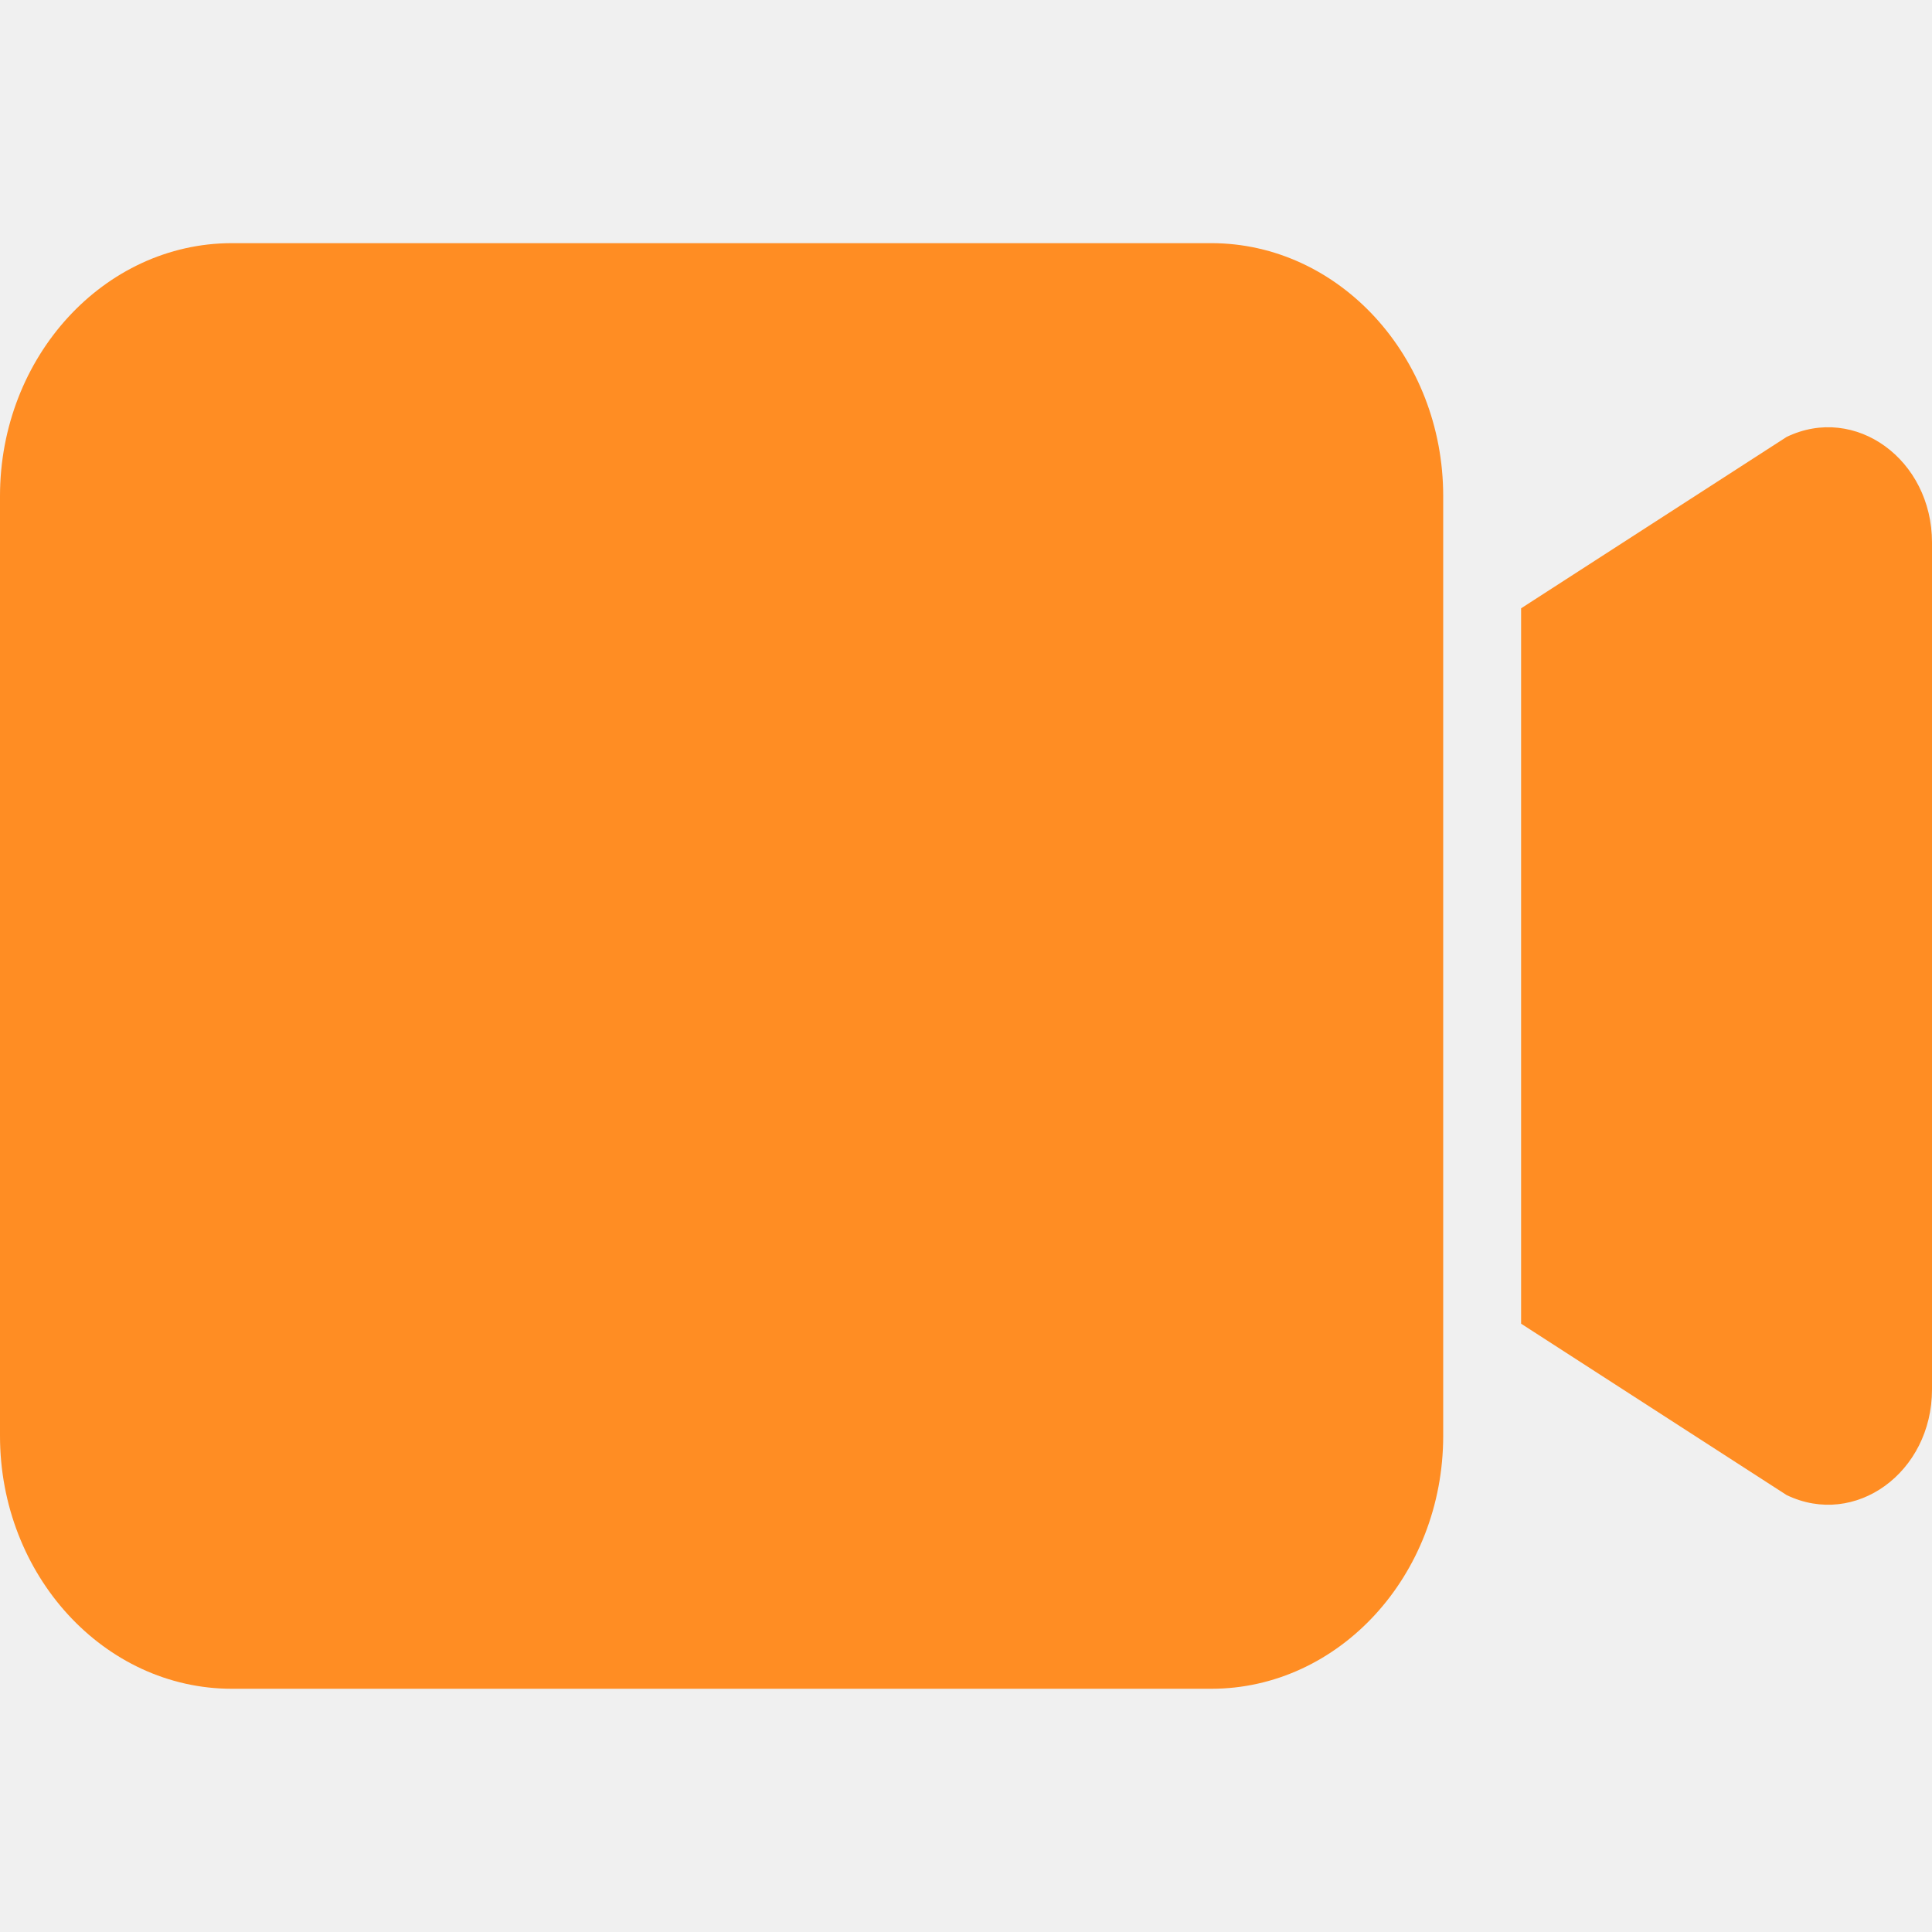
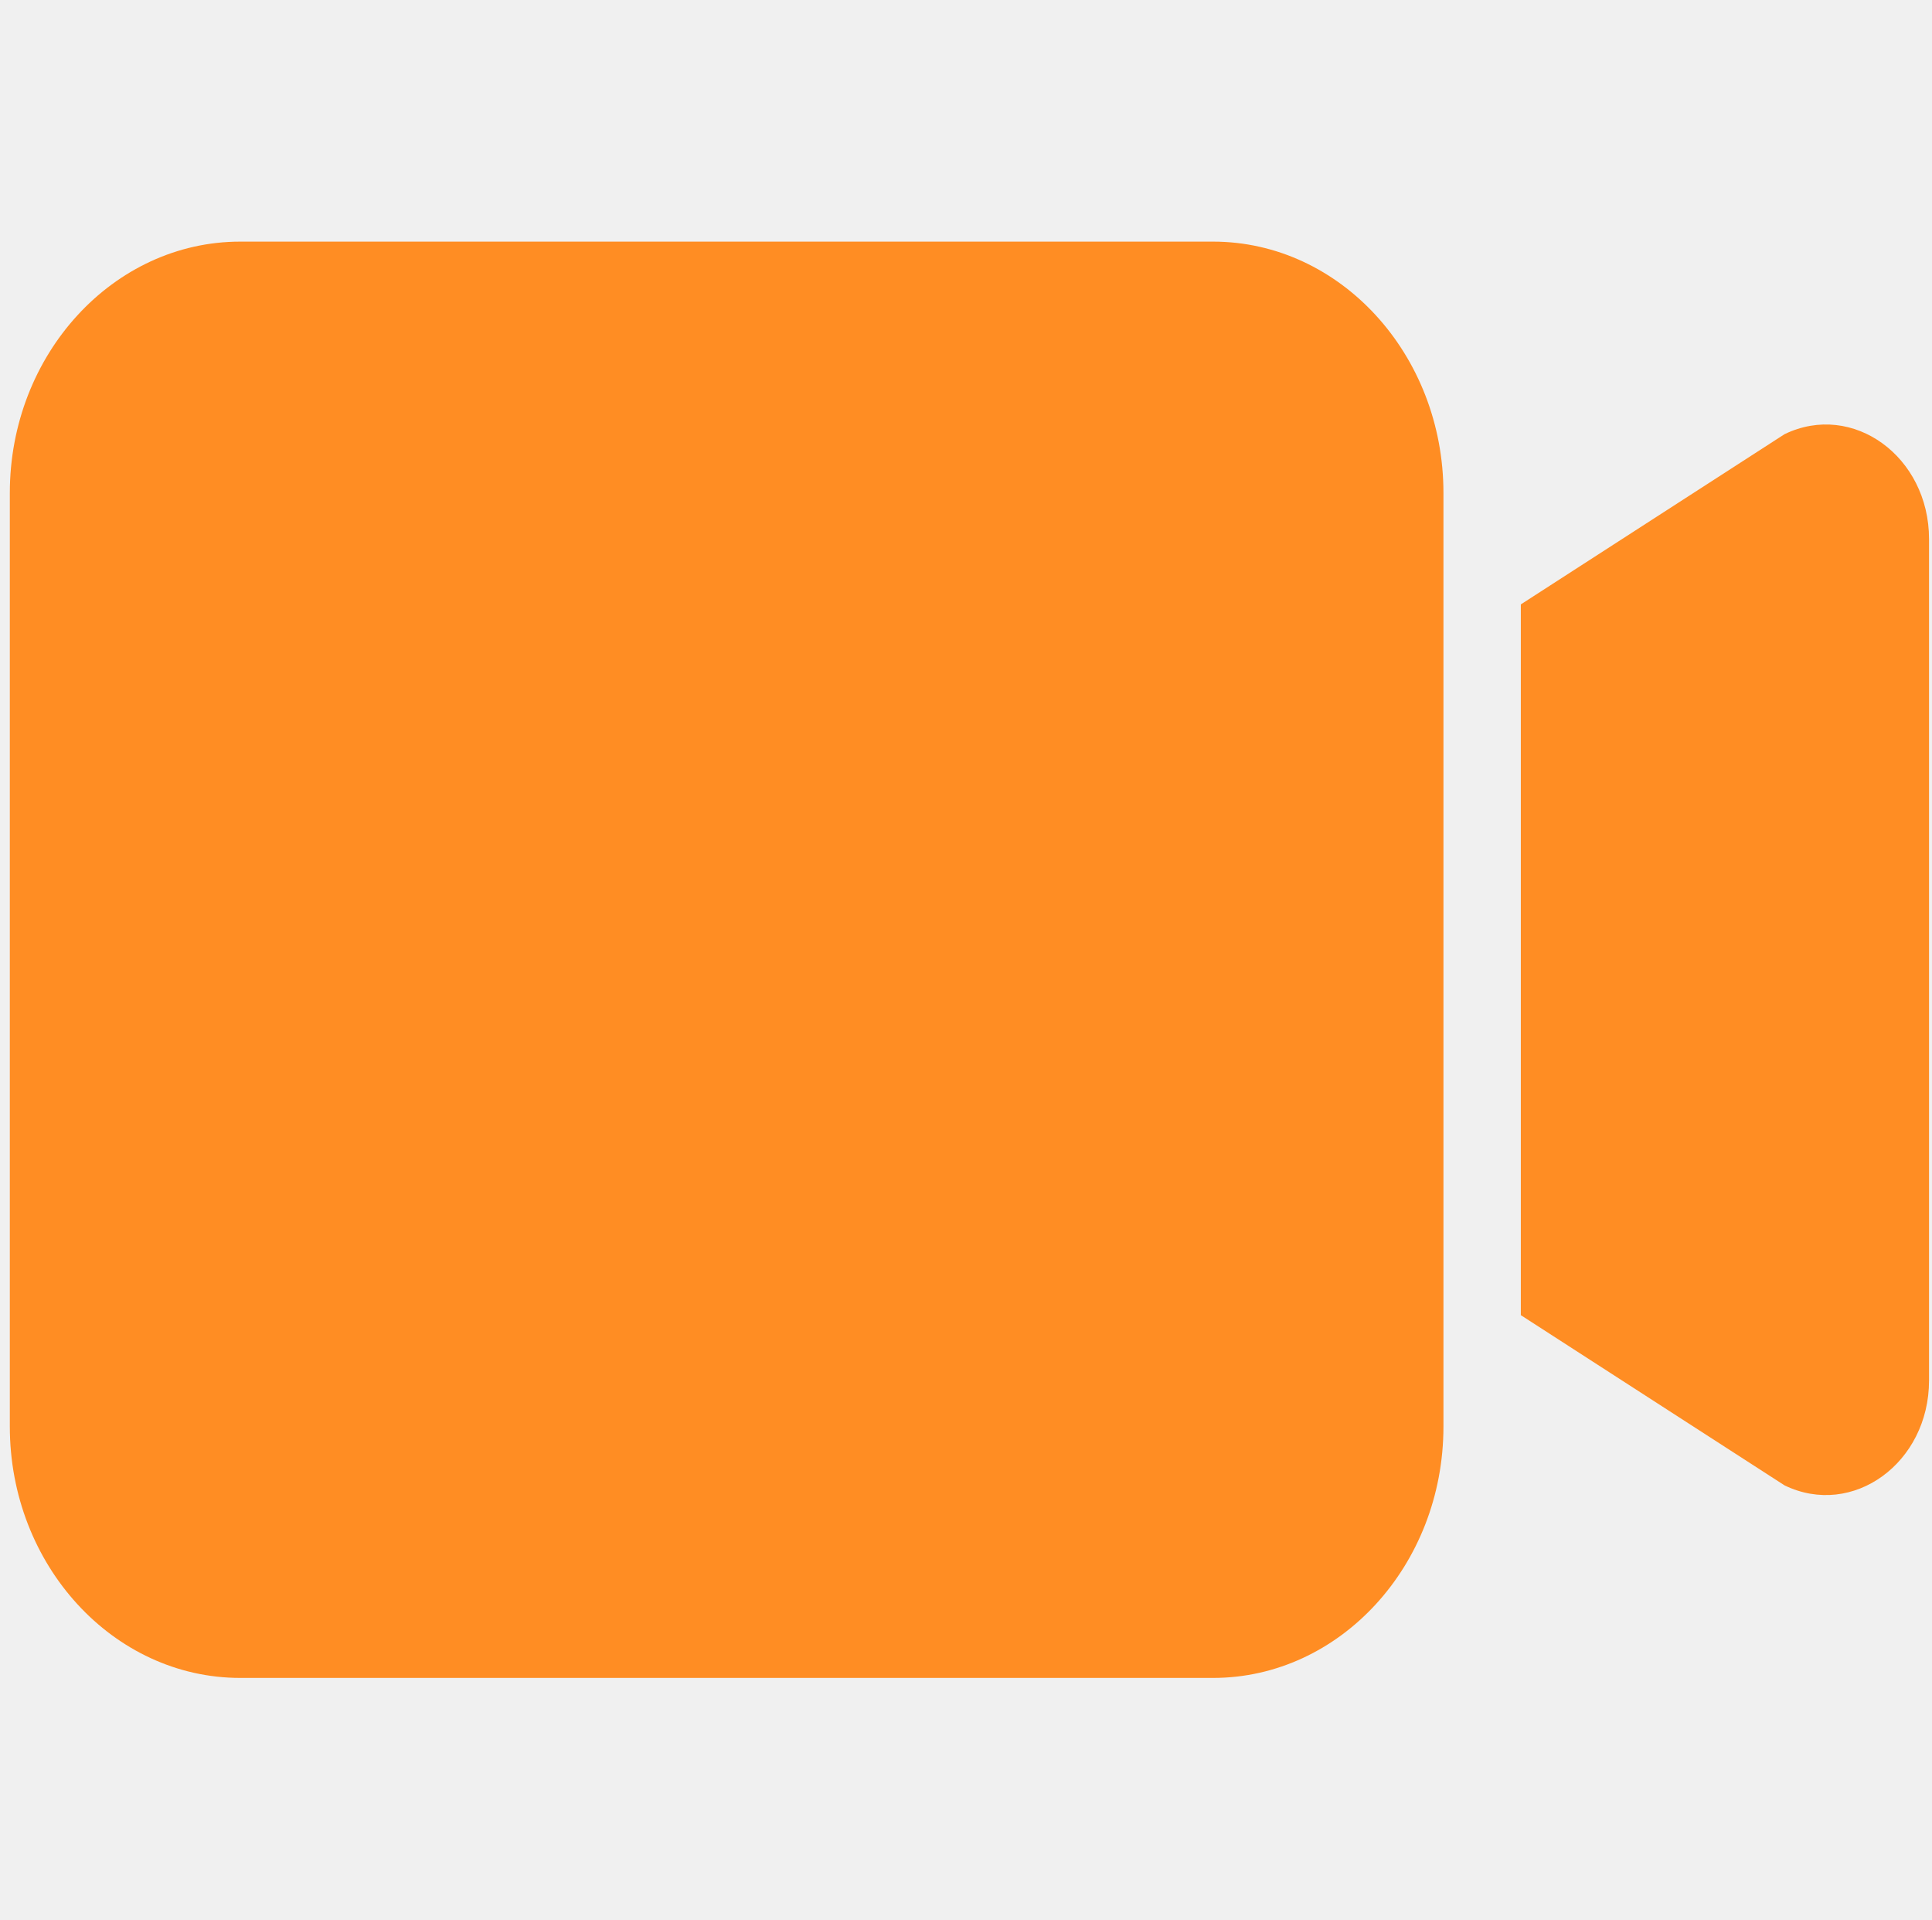
- <svg xmlns="http://www.w3.org/2000/svg" width="28" height="28" viewBox="0 0 28 28" fill="none">
+ <svg xmlns="http://www.w3.org/2000/svg" width="151" height="150" viewBox="0 0 151 150" fill="none">
  <g clip-path="url(#clip0)">
-     <path d="M28 7.863C28 6.66 26.887 5.852 25.892 6.333L22.045 8.816V19.184L25.892 21.667C26.887 22.148 28 21.34 28 20.137V7.863Z" fill="#FF8D23" />
-     <path d="M17.554 24.475H3.361C1.509 24.475 0 22.83 0 20.809V7.19C0 5.17 1.509 3.524 3.361 3.524H17.554C19.407 3.524 20.916 5.17 20.916 7.19V20.809C20.916 22.83 19.407 24.475 17.554 24.475Z" fill="#FF8D23" />
+     <path d="M150.768 42.121C150.768 35.677 144.805 31.349 139.477 33.927L118.864 47.229V102.77L139.477 116.072C144.805 118.65 150.768 114.322 150.768 107.878V42.121Z" fill="#FF8D23" />
+     <path d="M94.808 131.117H18.776C8.851 131.117 0.768 122.302 0.768 111.479V38.519C0.768 27.697 8.851 18.881 18.776 18.881H94.808C104.733 18.881 112.816 27.697 112.816 38.519V111.479C112.816 122.302 104.733 131.117 94.808 131.117Z" fill="#FF8D23" />
  </g>
  <defs>
    <clipPath id="clip0">
-       <rect width="28" height="28" fill="white" />
+       <rect width="150" height="150" fill="white" transform="translate(0.767822)" />
    </clipPath>
  </defs>
</svg>
